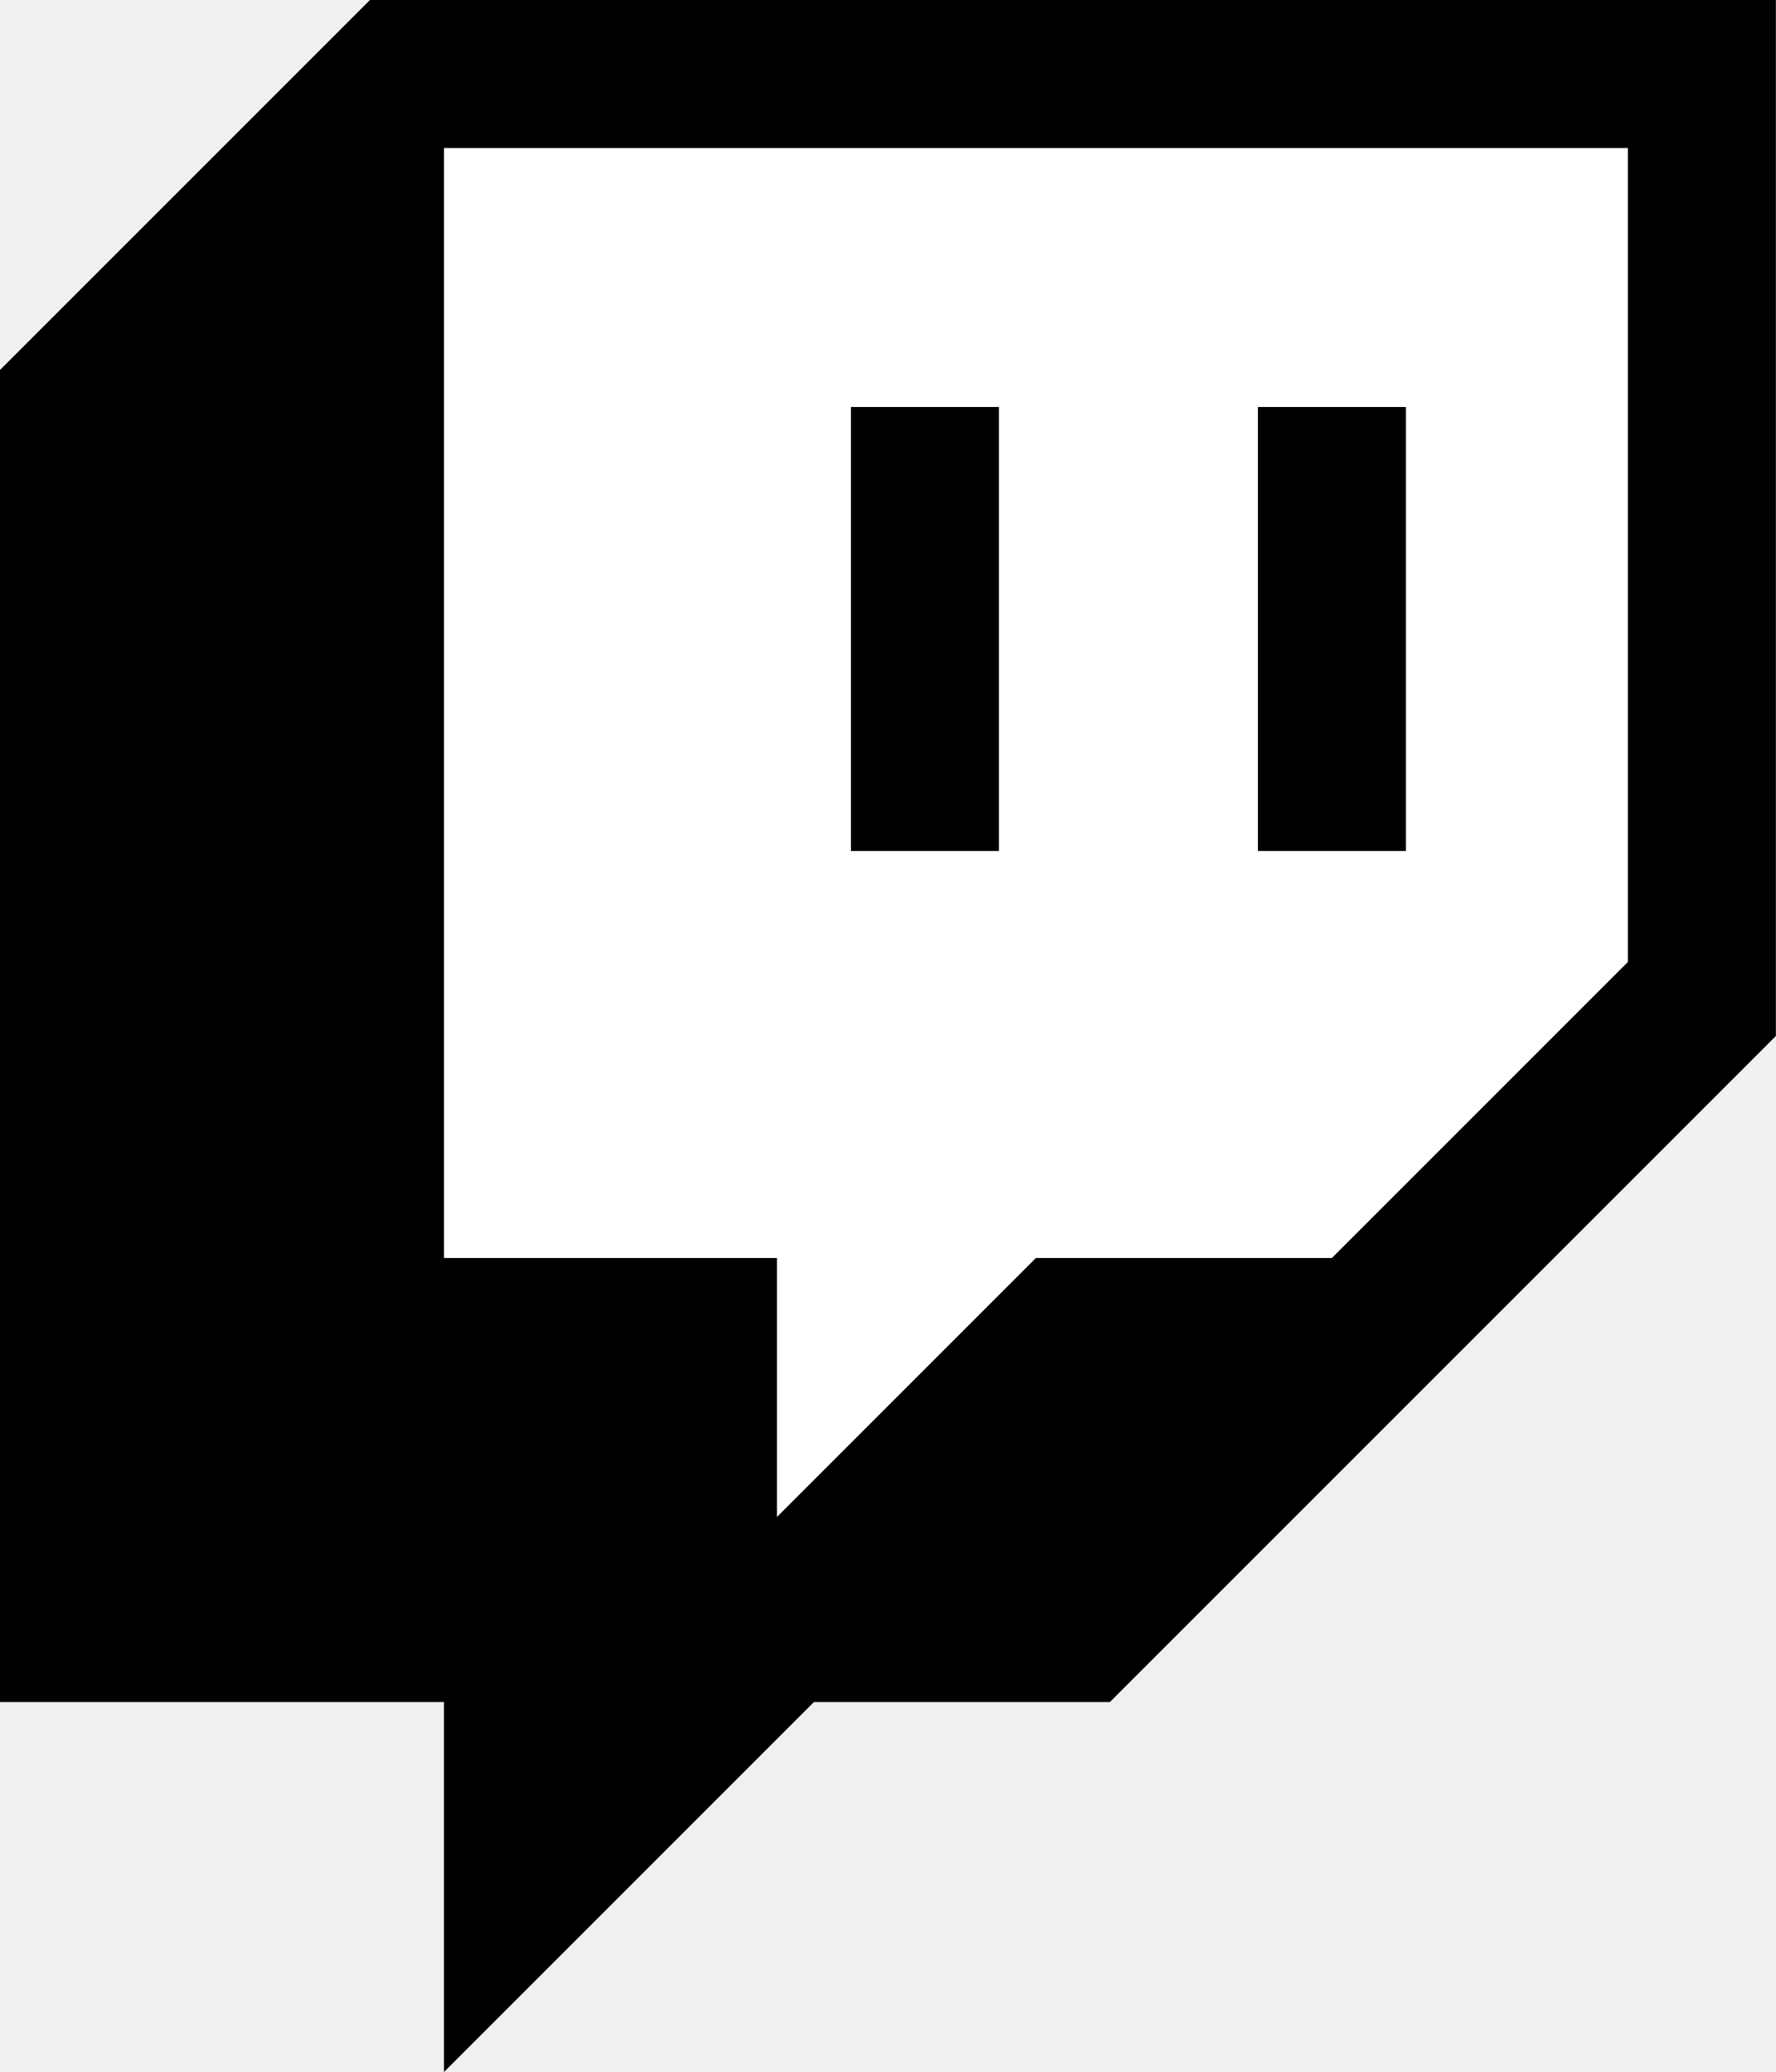
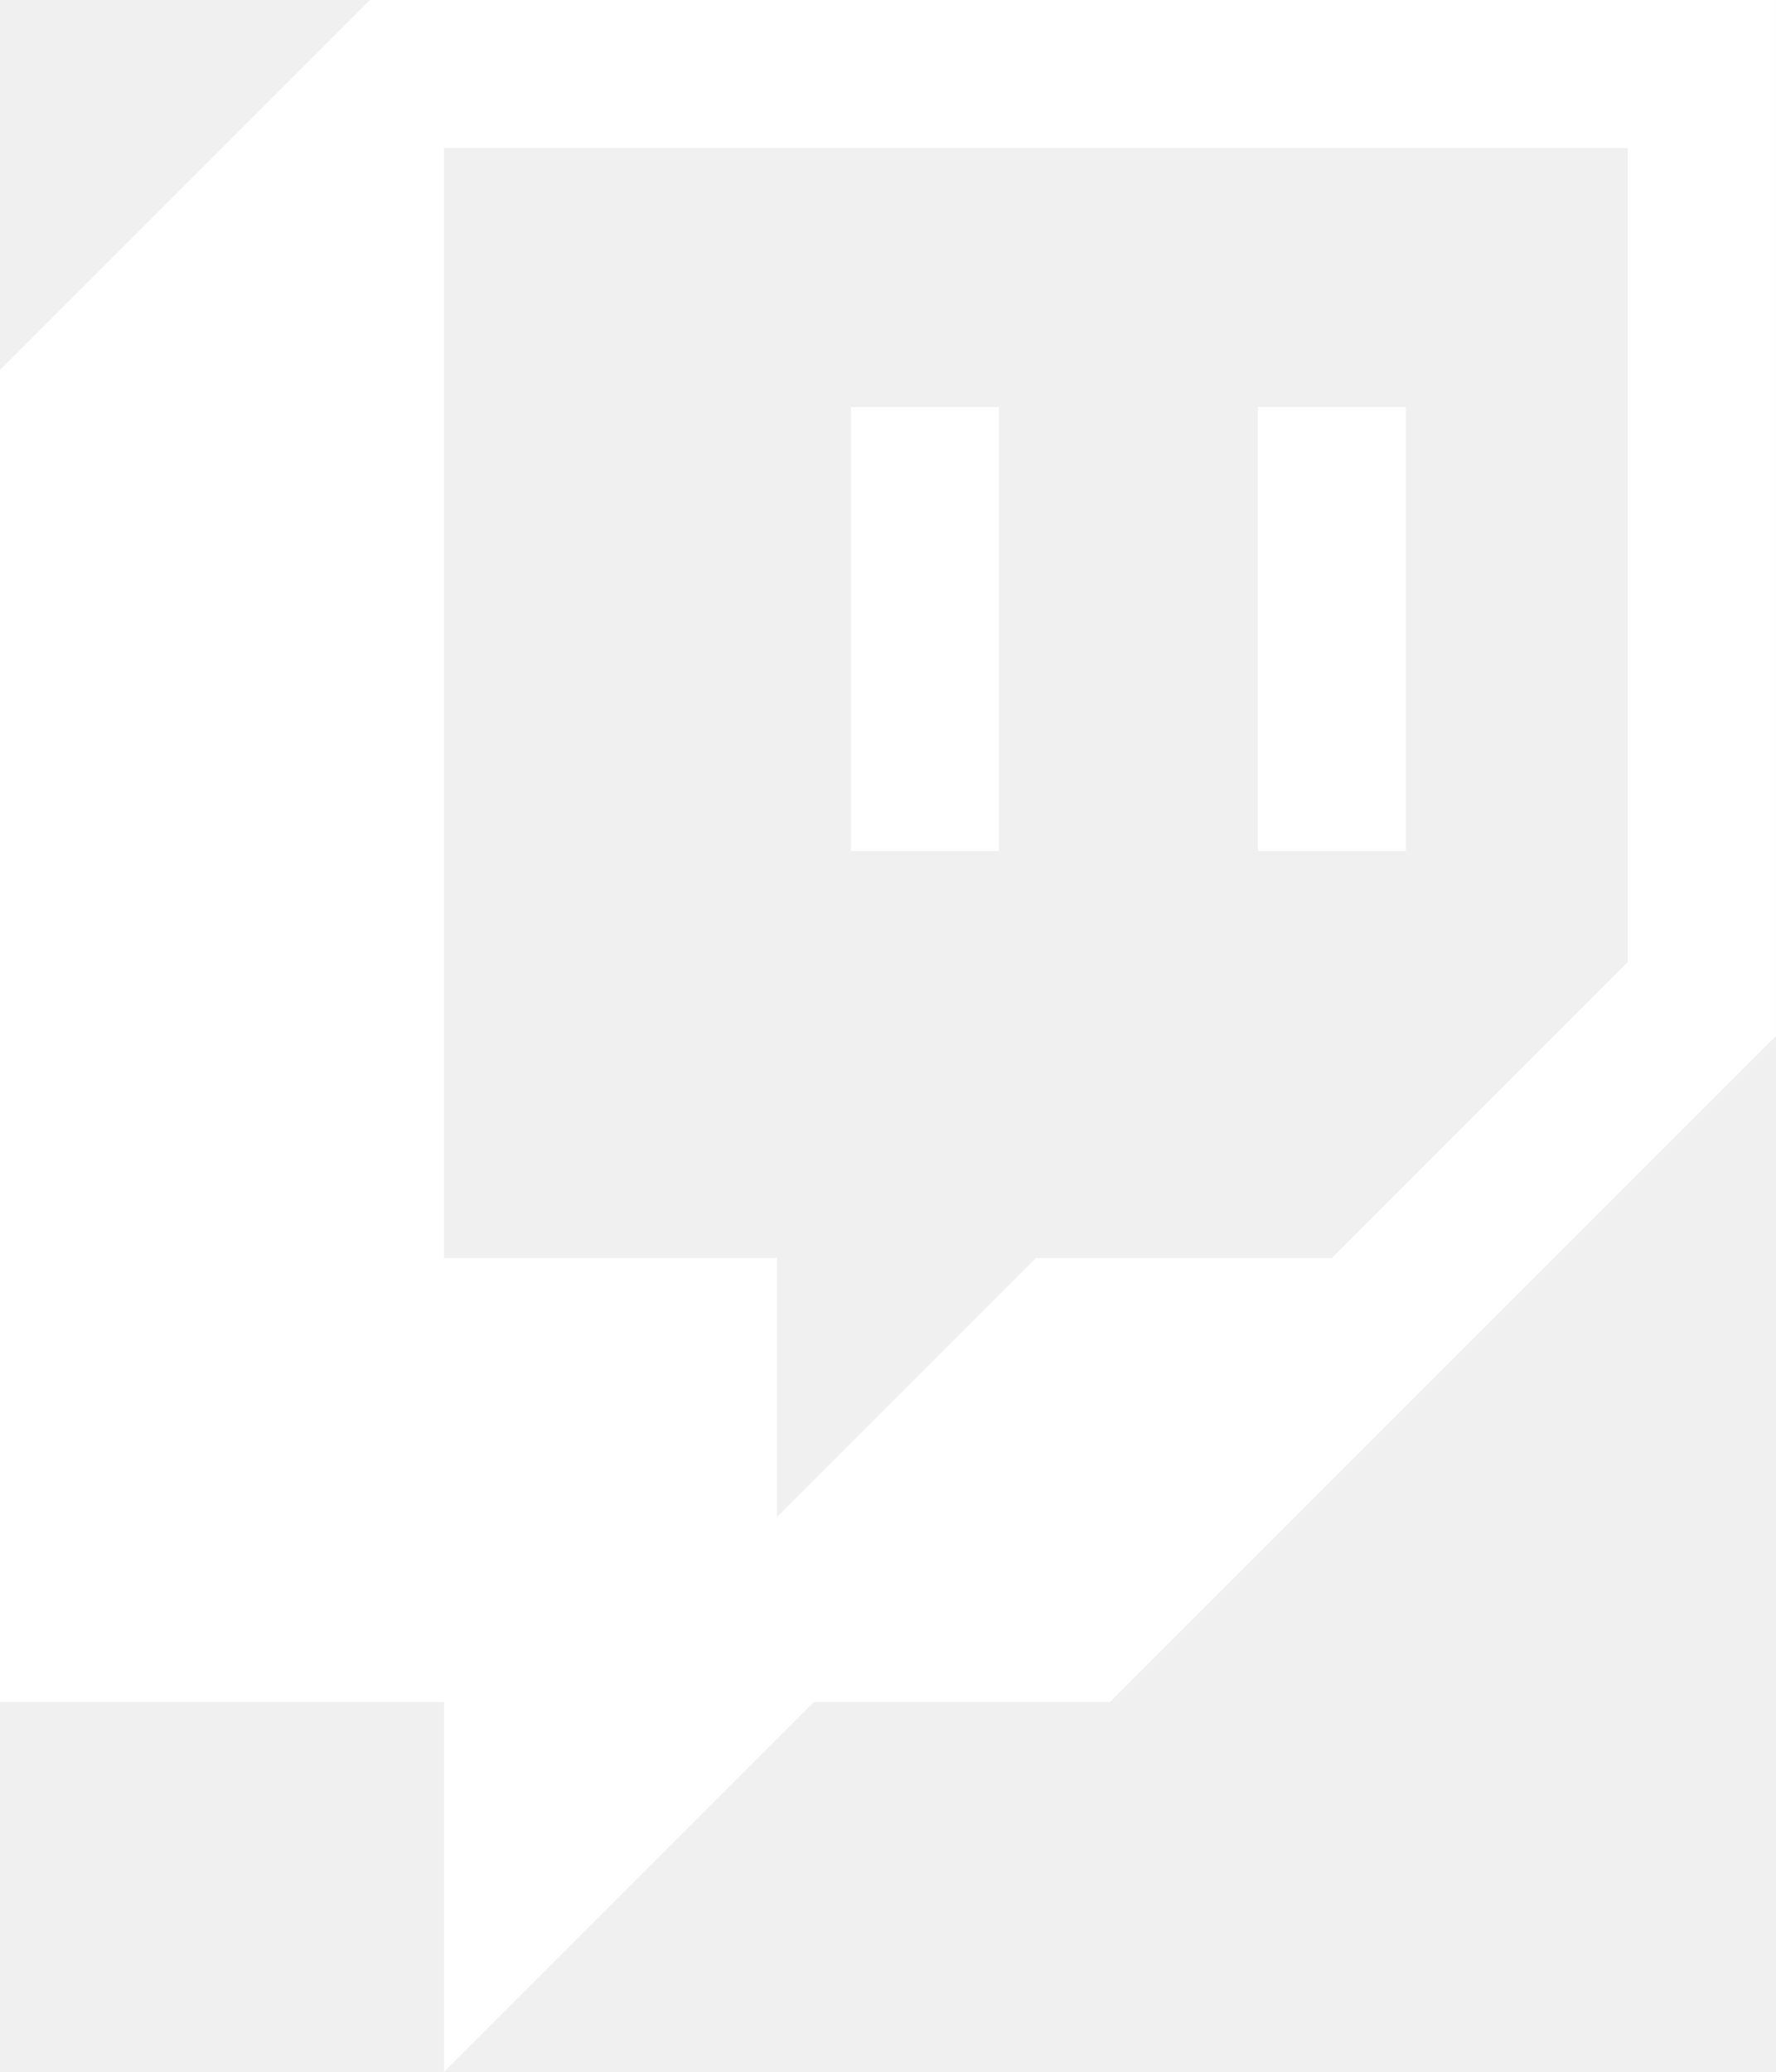
<svg xmlns="http://www.w3.org/2000/svg" version="1.1" id="Layer_1" x="0px" y="0px" viewBox="0 0 2400 2800" style="enable-background:new 0 0 2400 2800;" xml:space="preserve">
  <style type="text/css">
	.st0{fill:#FFFFFF;}
</style>
  <g>
-     <polygon class="st0" points="2200,1300 1800,1700 1400,1700 1050,2050 1050,1700 600,1700 600,200 2200,200  " />
-     <g>
-       <g id="Layer_1-2">
-         <path d="M500,0L0,500v1800h600v500l500-500h400l900-900V0H500z M2200,1300l-400,400h-400l-350,350v-350H600V200h1600V1300z" />
-         <rect x="1700" y="550" width="200" height="600" />
-         <rect x="1150" y="550" width="200" height="600" />
-       </g>
+     <g id="Layer_1-2">
+       <path class="st0" d="M500,0L0,500v1800h600v500l500-500h400l900-900V0H500z M2200,1300l-400,400h-400l-350,350v-350H600V200h1600    V1300z" />
+       <rect x="1700" y="550" class="st0" width="200" height="600" />
+       <rect x="1150" y="550" class="st0" width="200" height="600" />
    </g>
  </g>
</svg>
